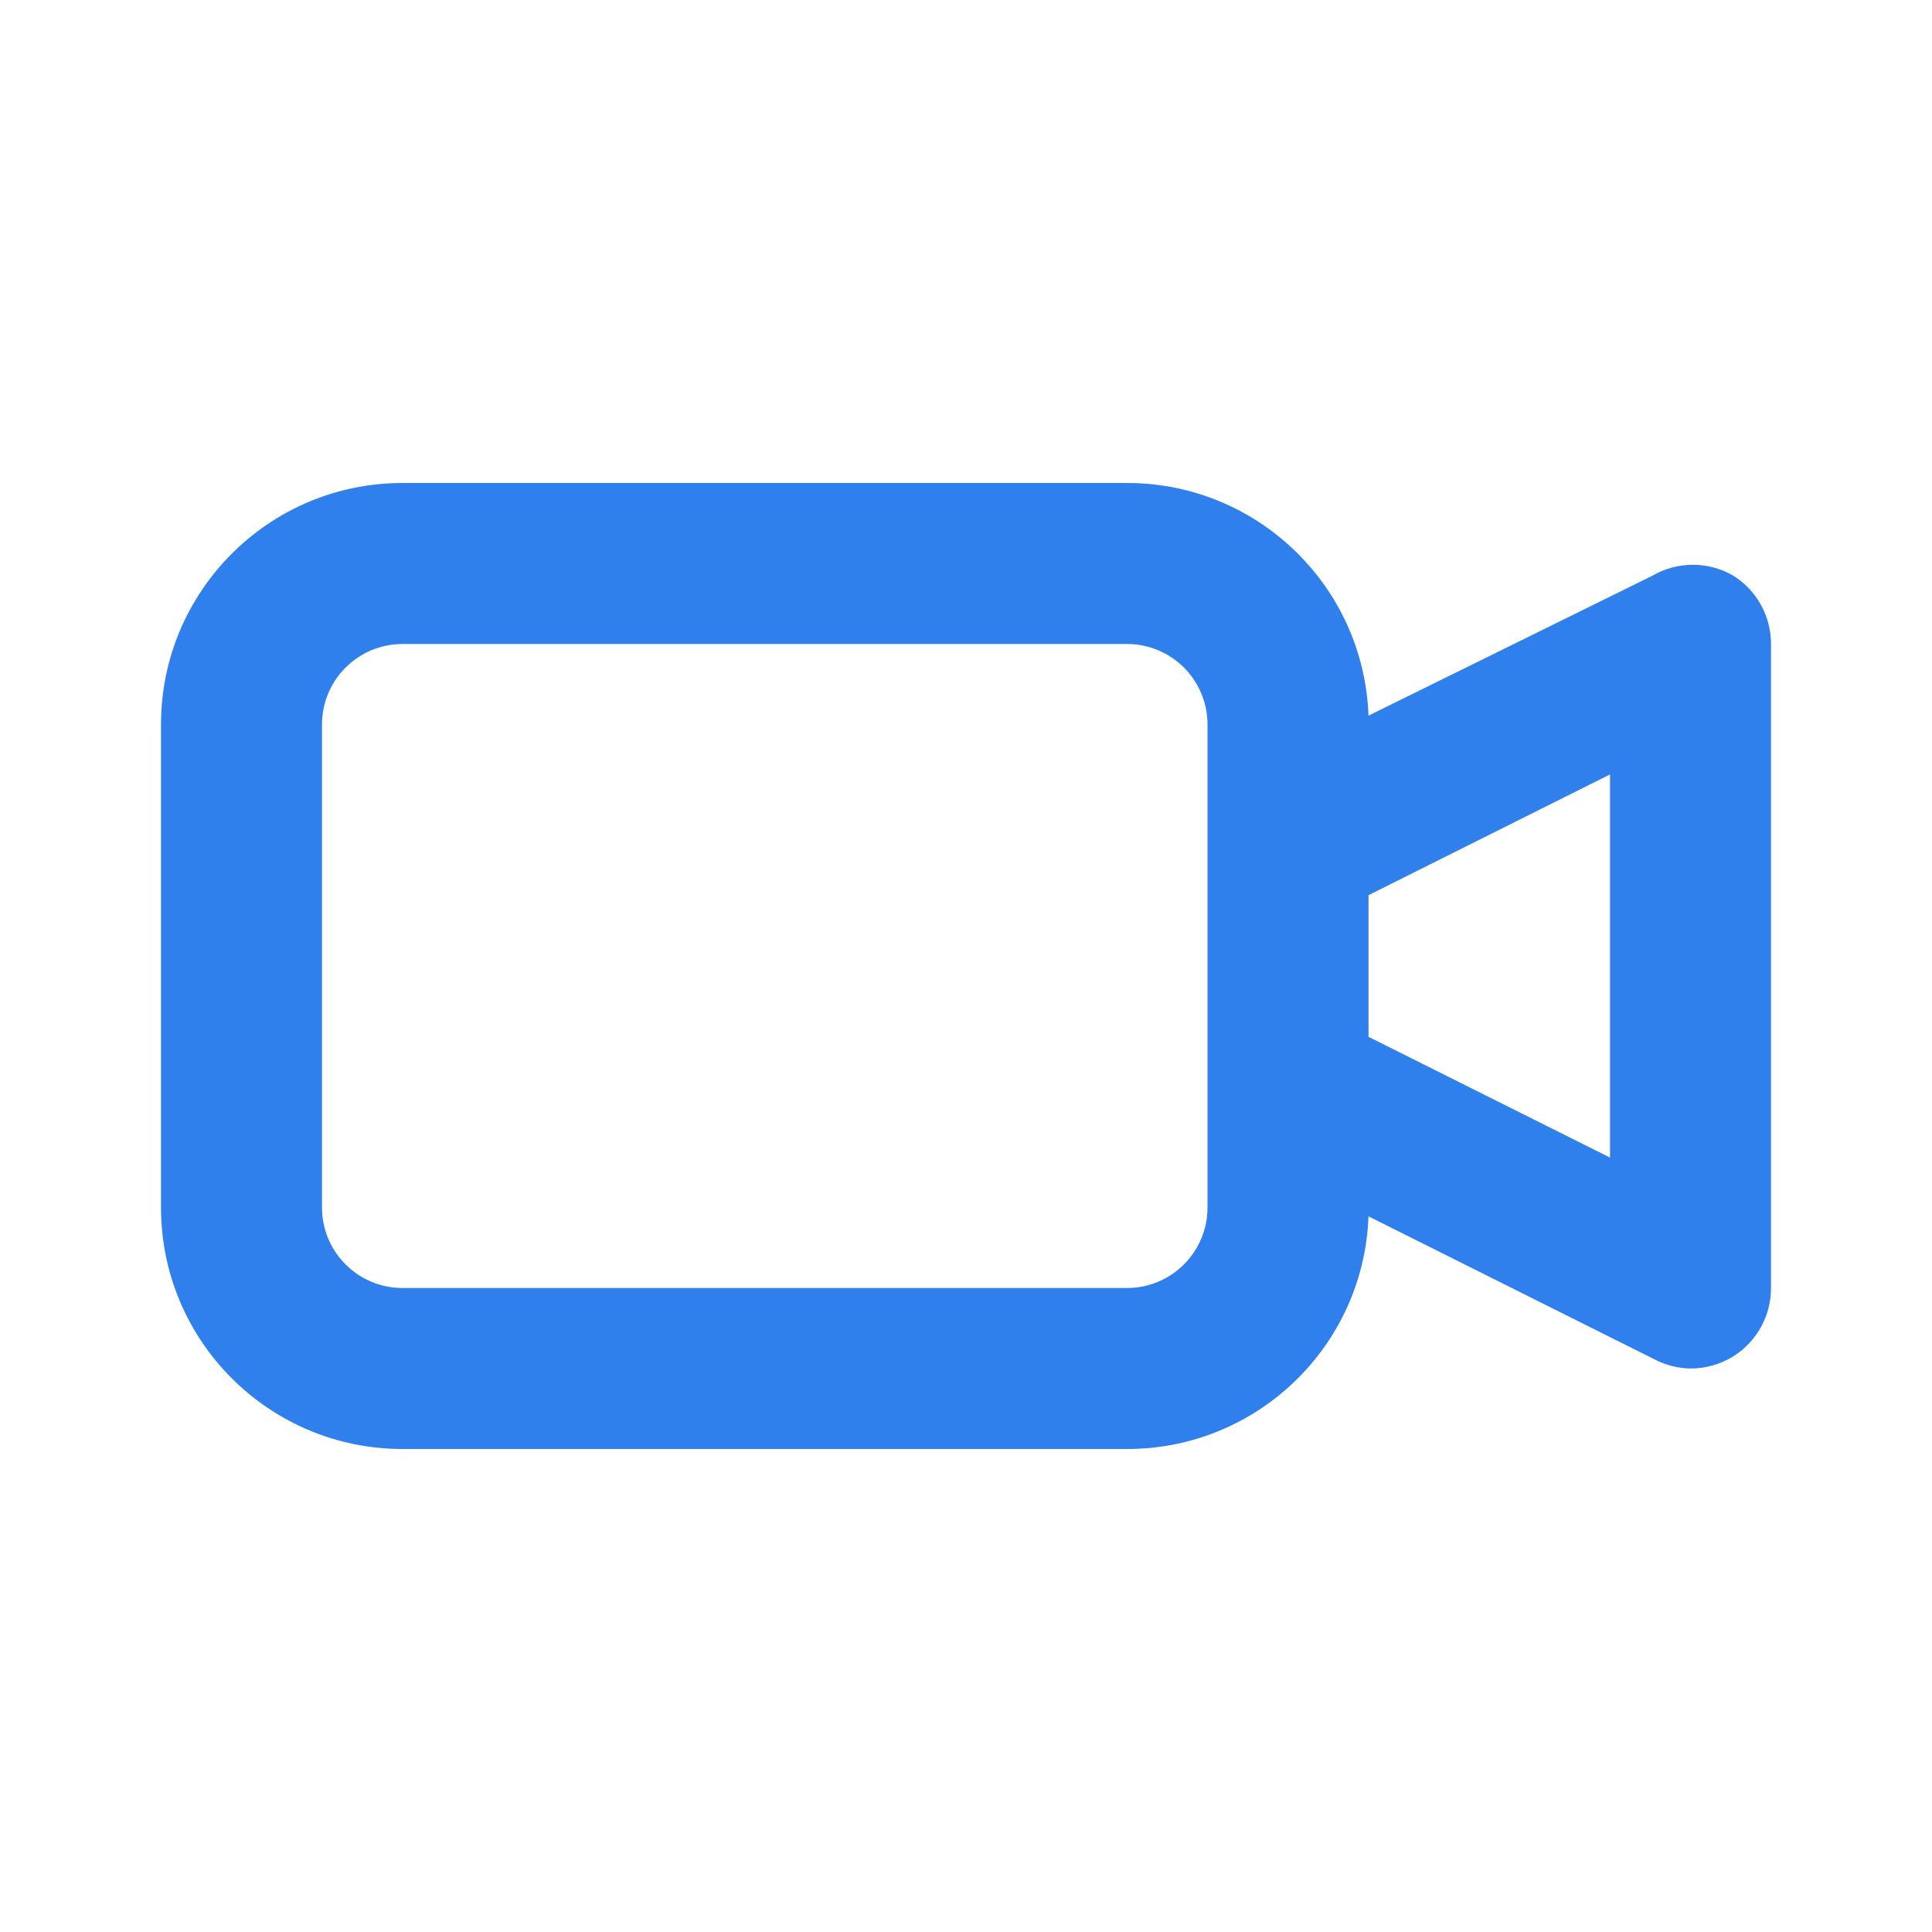
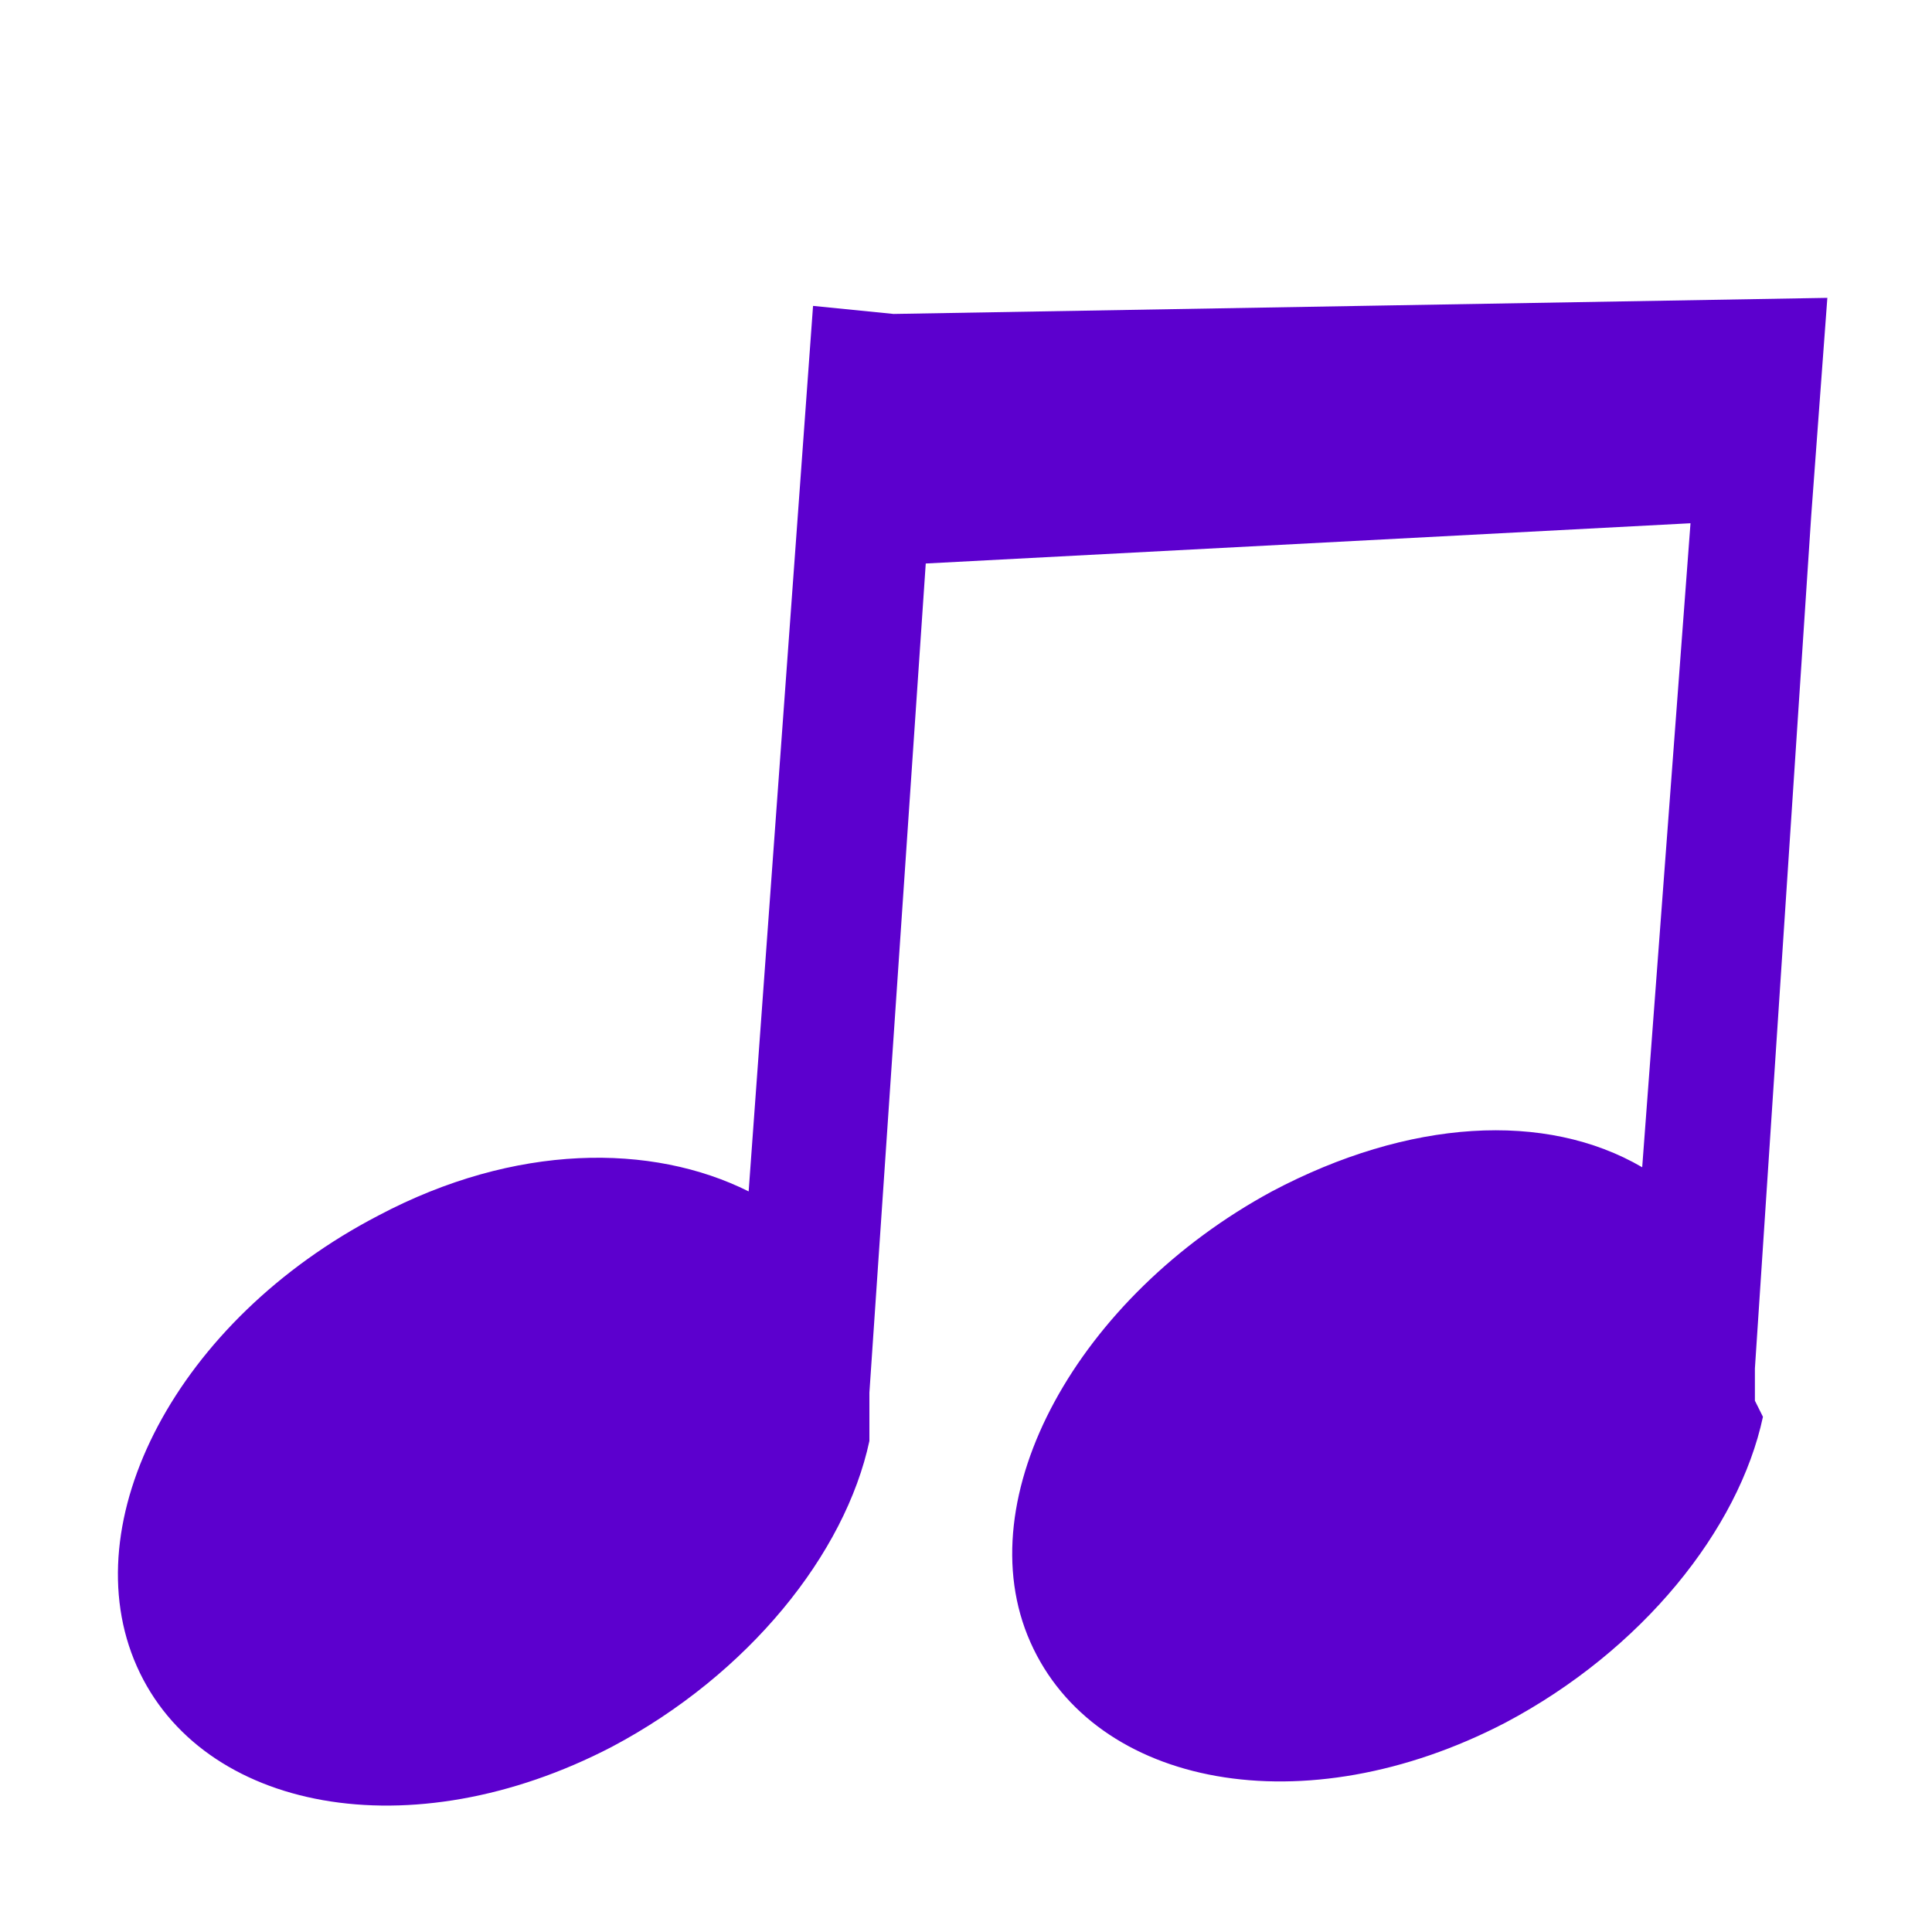
- <svg xmlns="http://www.w3.org/2000/svg" viewBox="0 0 24 24">
-   <path fill="#2F80ED" d="M21.53,7.15a1,1,0,0,0-1,0L17,8.89A3,3,0,0,0,14,6H5A3,3,0,0,0,2,9v6a3,3,0,0,0,3,3h9a3,3,0,0,0,3-2.89l3.56,1.78A1,1,0,0,0,21,17a1,1,0,0,0,.53-.15A1,1,0,0,0,22,16V8A1,1,0,0,0,21.53,7.15ZM15,15a1,1,0,0,1-1,1H5a1,1,0,0,1-1-1V9A1,1,0,0,1,5,8h9a1,1,0,0,1,1,1Zm5-.62-3-1.5V11.12l3-1.5Z" />
+ <svg xmlns="http://www.w3.org/2000/svg" version="1.1" id="Layer_1" x="0px" y="0px" viewBox="-285 408.9 24 24" style="enable-background:new -285 408.9 24 24;" xml:space="preserve">
+   <style type="text/css">
+ 	.st0{fill:#5C00CE;}
+ </style>
+   <path class="st0" d="M-263.2,426.3c0-0.1,0-0.3,0-0.4l0.7-10.6l0,0l0.2-2.7l-11.6,0.2l-1-0.1l-0.8,11c-1.2-0.6-2.9-0.6-4.6,0.3  c-2.5,1.3-3.8,3.8-3,5.6c0.8,1.8,3.4,2.3,5.9,1c1.7-0.9,2.9-2.4,3.2-3.8l0,0l0-0.2c0-0.1,0-0.3,0-0.4l0.7-10.3l9.5-0.5l-0.6,8  c-1.2-0.7-2.9-0.6-4.6,0.3c-2.4,1.3-3.8,3.8-3,5.6c0.8,1.8,3.4,2.3,5.9,1c1.7-0.9,2.9-2.4,3.2-3.8h0L-263.2,426.3z" />
</svg>
